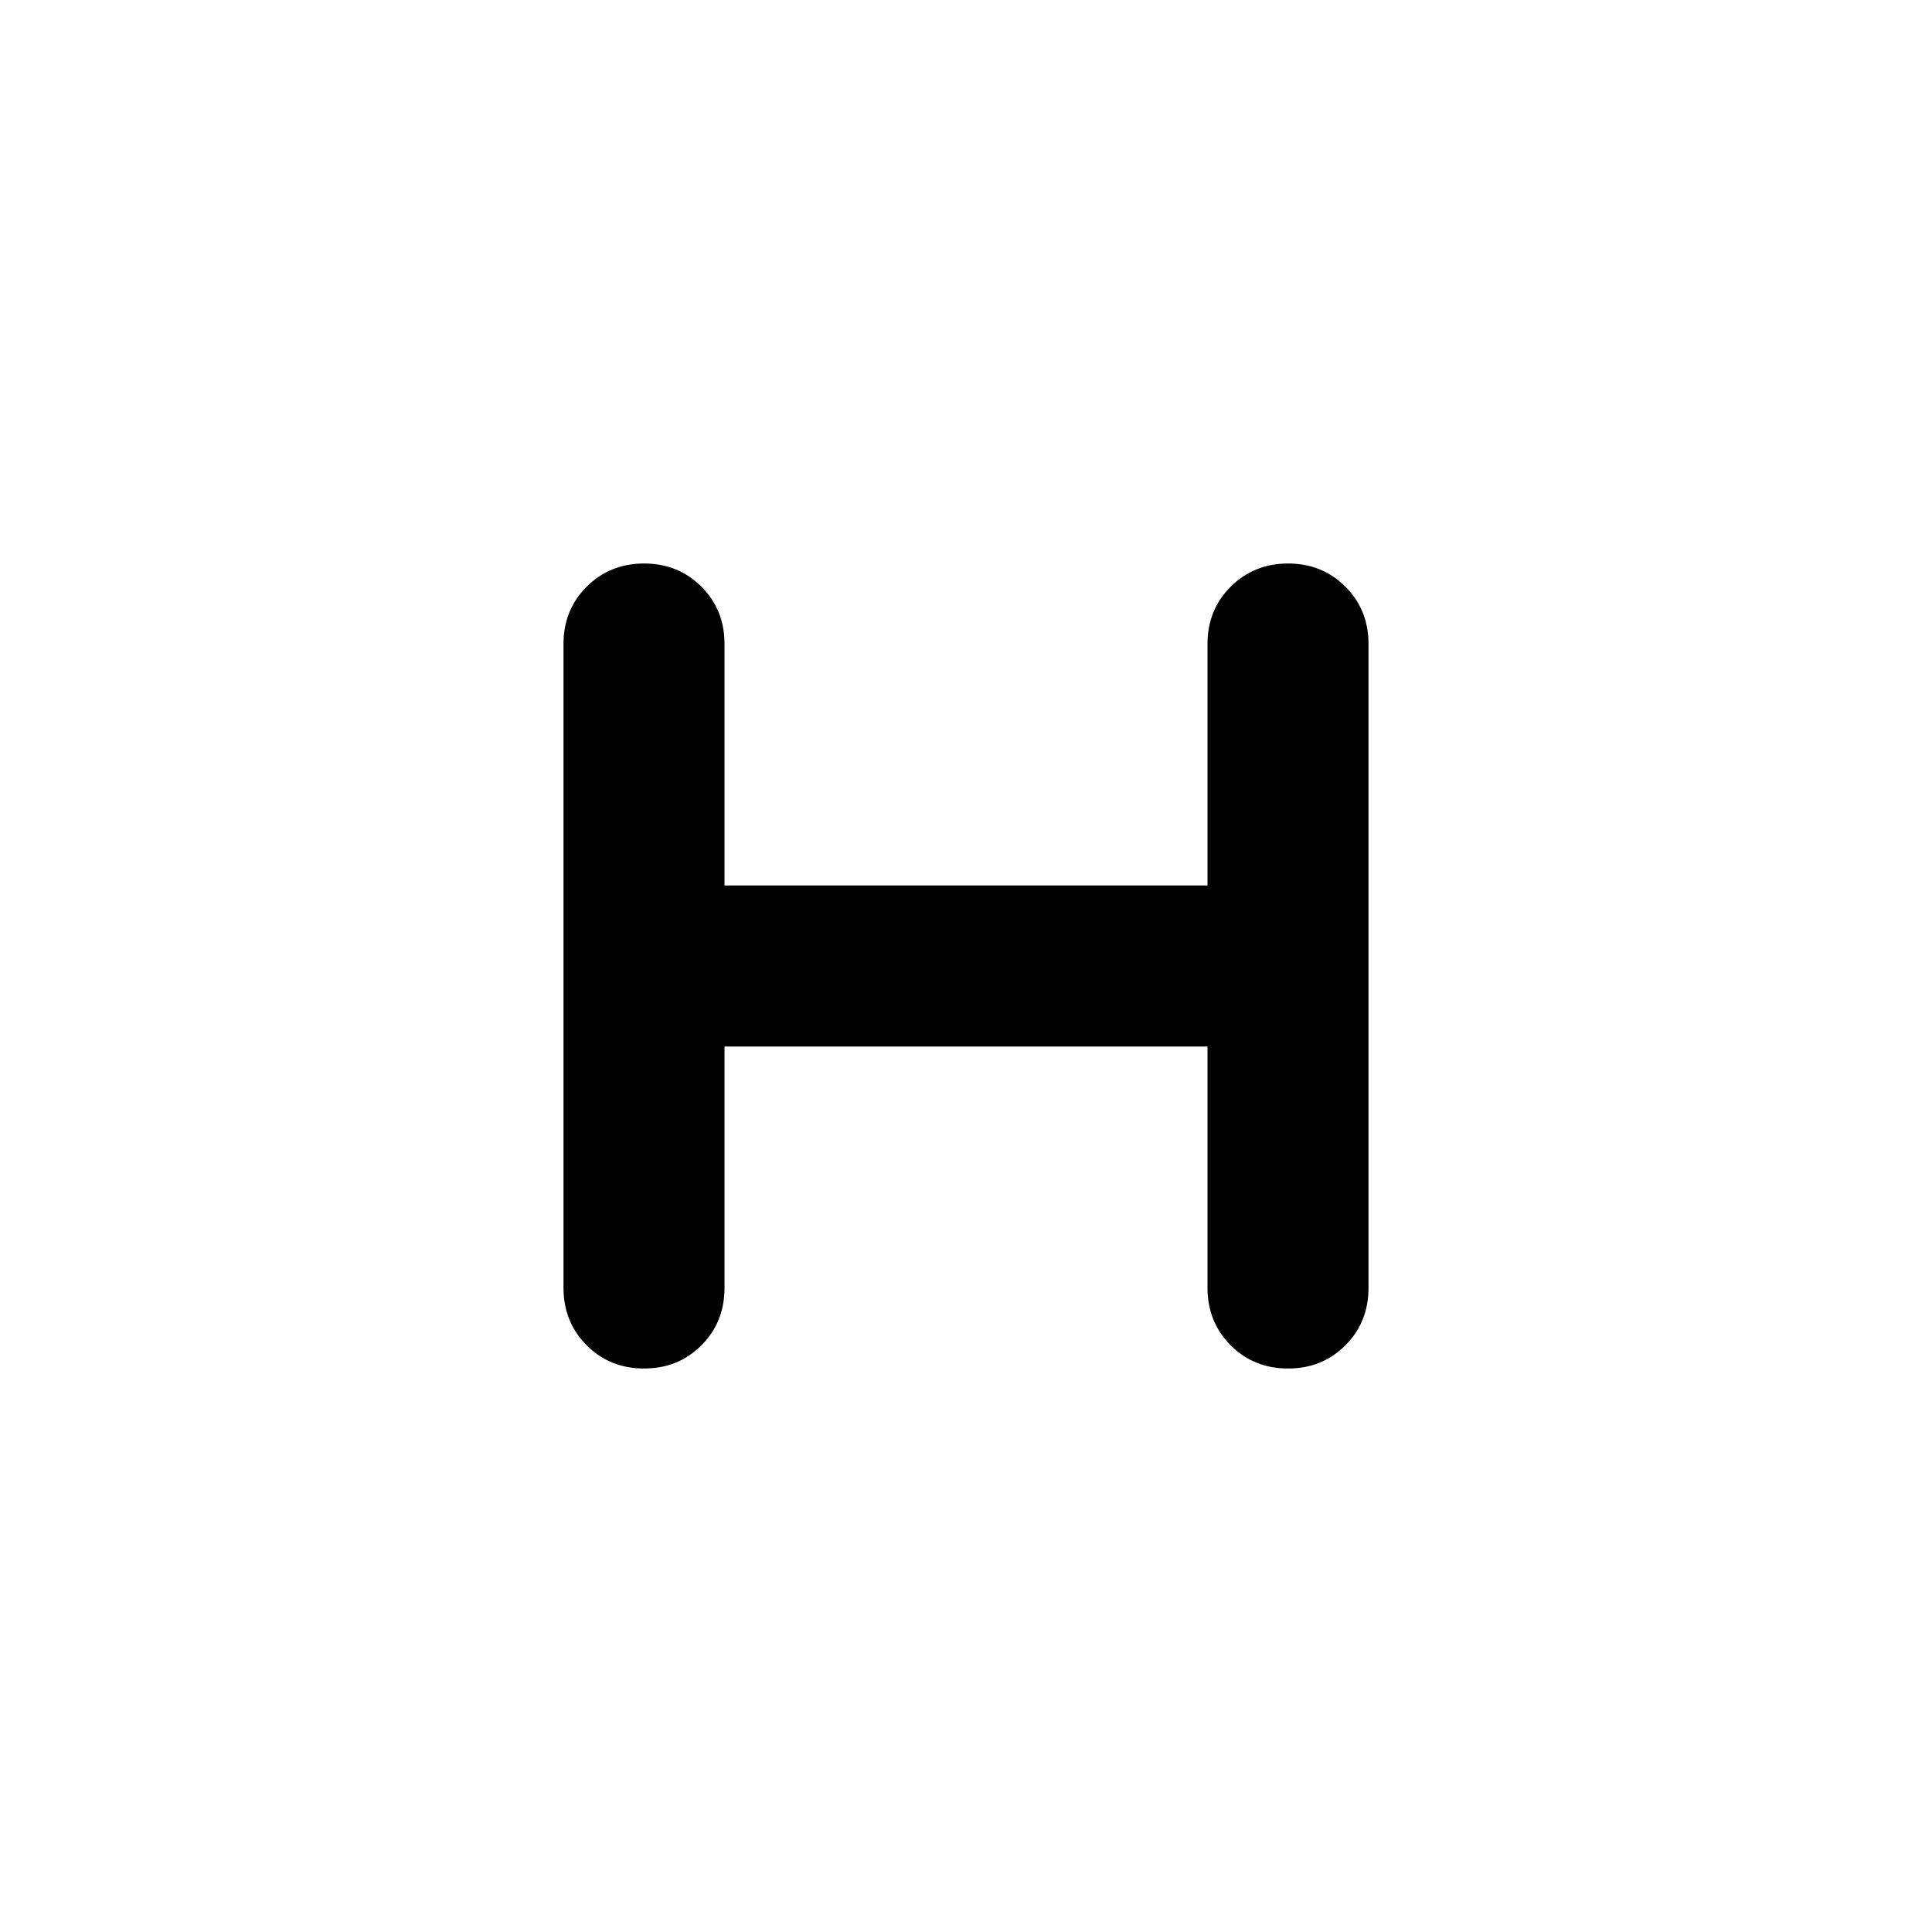
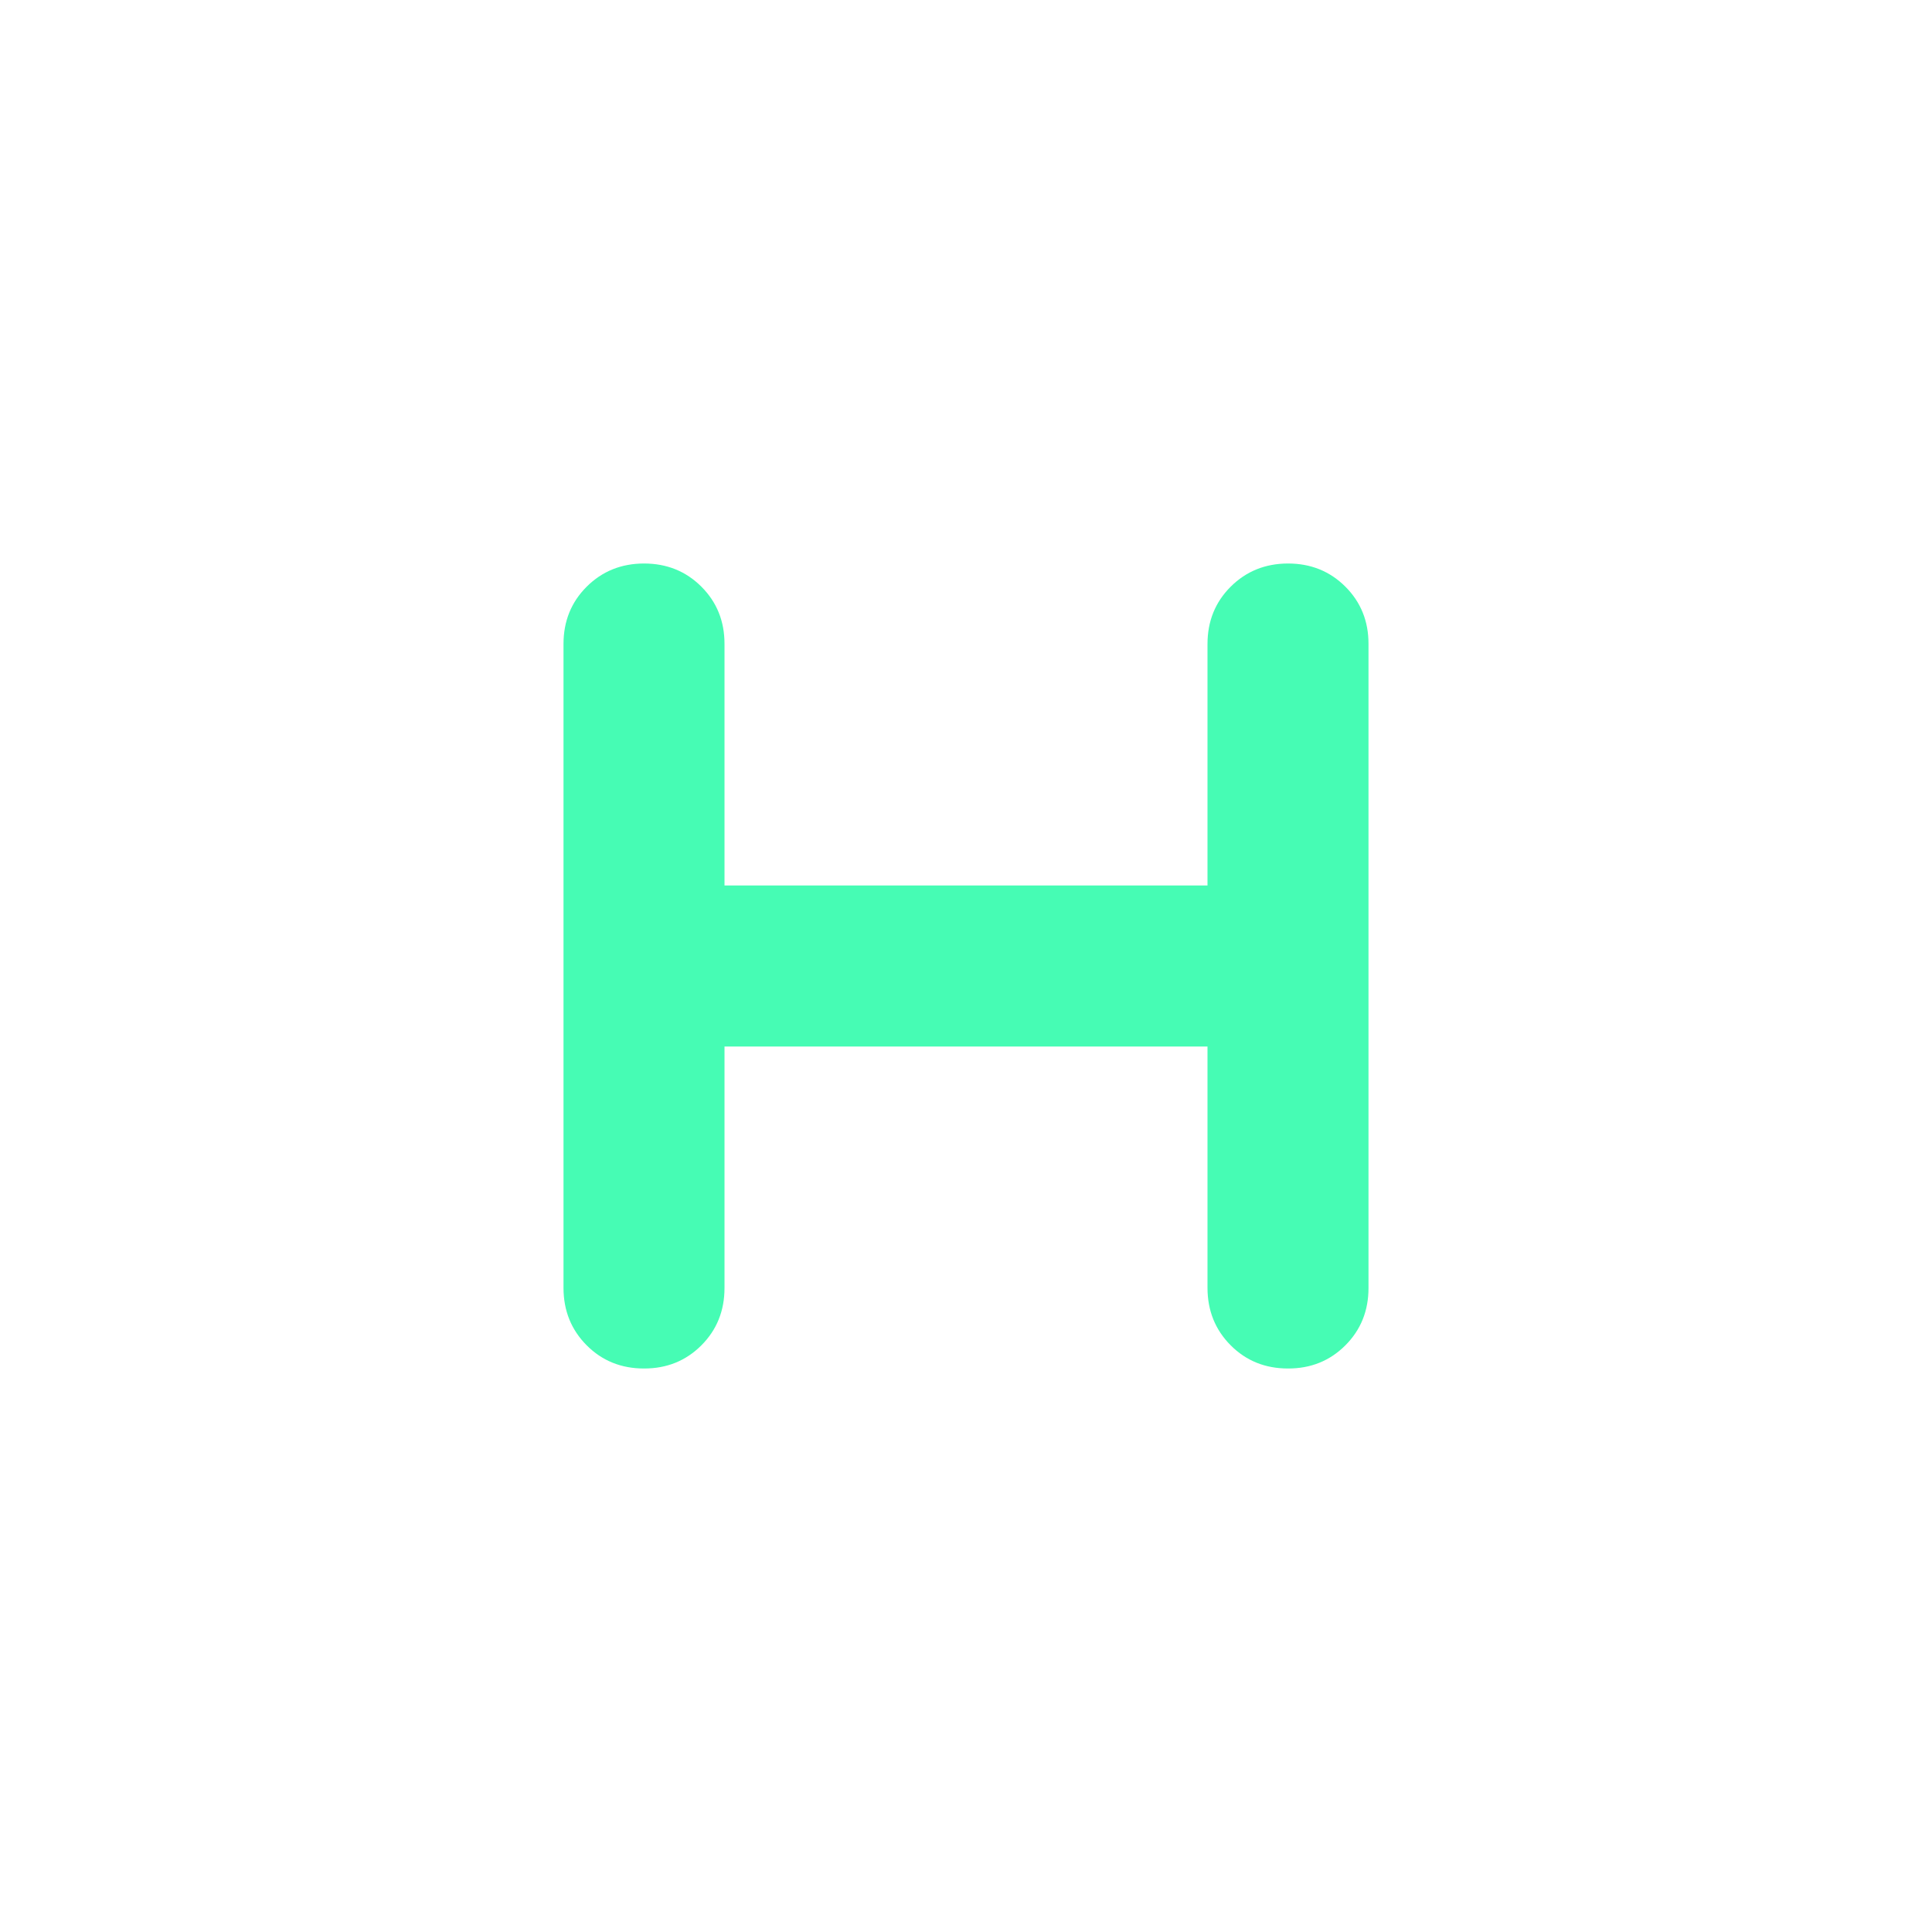
<svg xmlns="http://www.w3.org/2000/svg" width="1em" height="1em" viewBox="0 0 24 24">
-   <path fill="currentColor" d="M9 13v3q0 .425-.288.713T8 17q-.425 0-.712-.288T7 16V8q0-.425.288-.712T8 7q.425 0 .713.288T9 8v3h6V8q0-.425.288-.712T16 7q.425 0 .713.288T17 8v8q0 .425-.288.713T16 17q-.425 0-.712-.288T15 16v-3z" />
+   <path fill="#46fcb4" d="M9 13v3q0 .425-.288.713T8 17q-.425 0-.712-.288T7 16V8q0-.425.288-.712T8 7q.425 0 .713.288T9 8v3h6V8q0-.425.288-.712T16 7q.425 0 .713.288T17 8v8q0 .425-.288.713T16 17q-.425 0-.712-.288T15 16v-3z" />
</svg>
